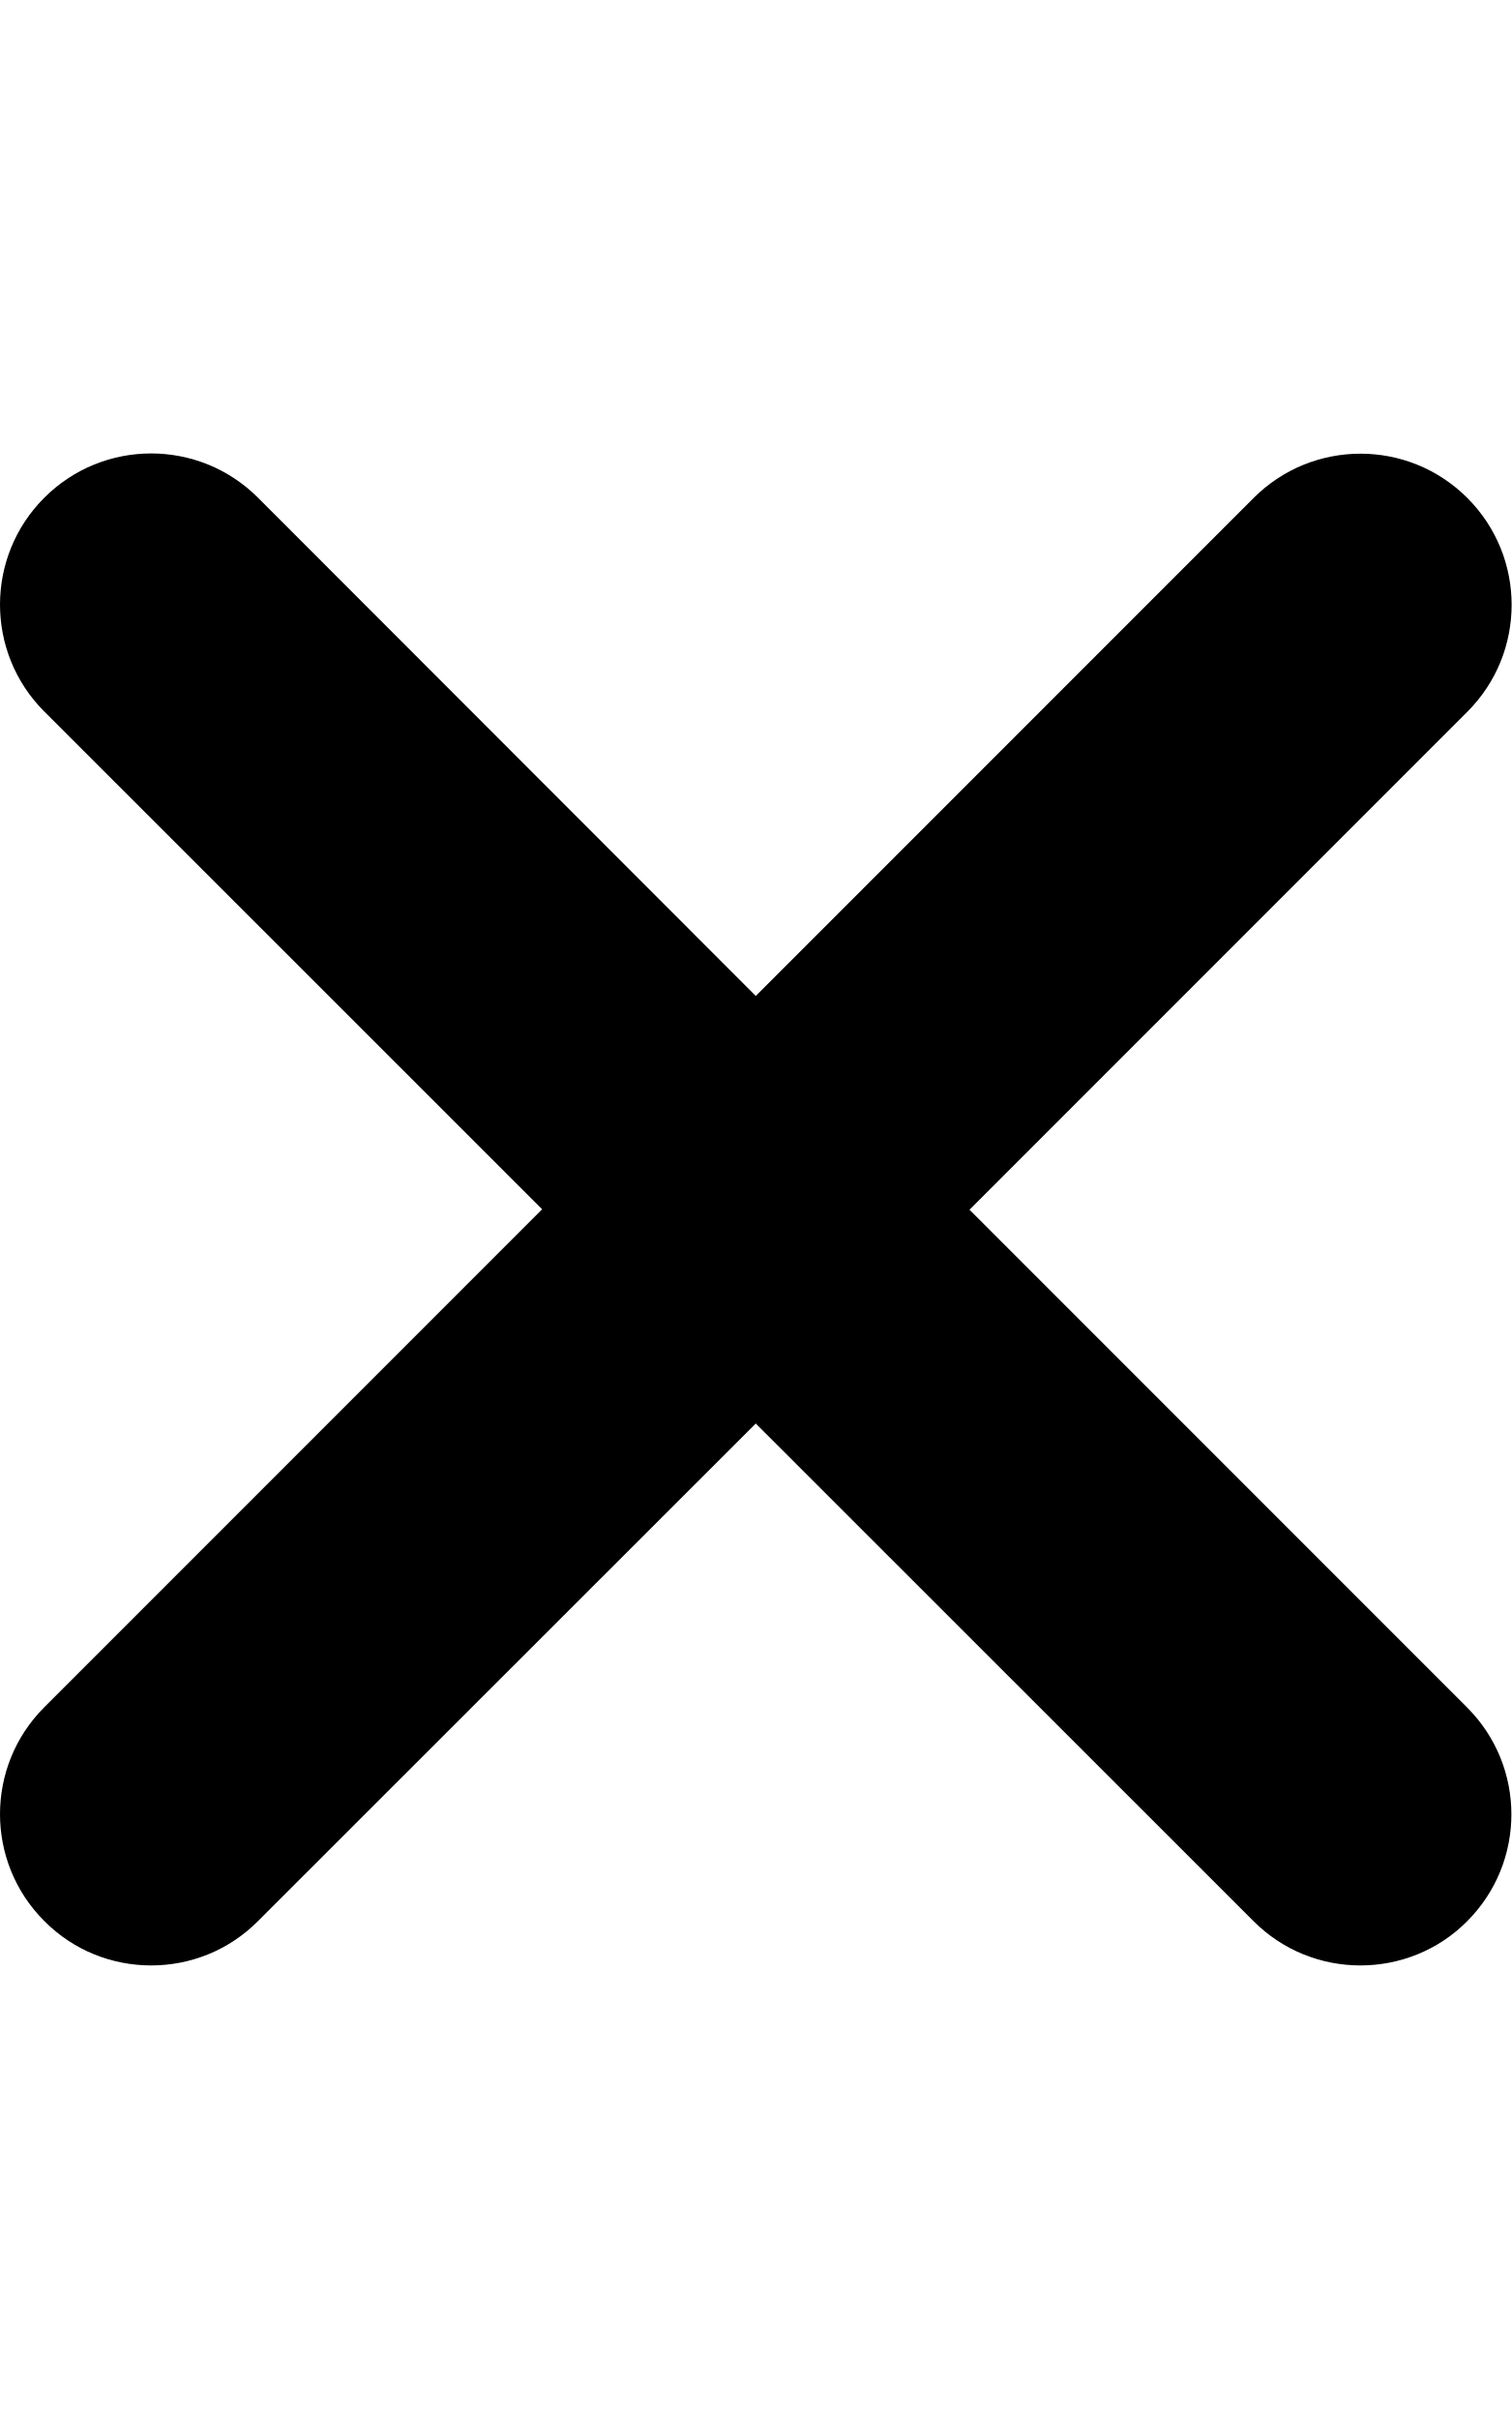
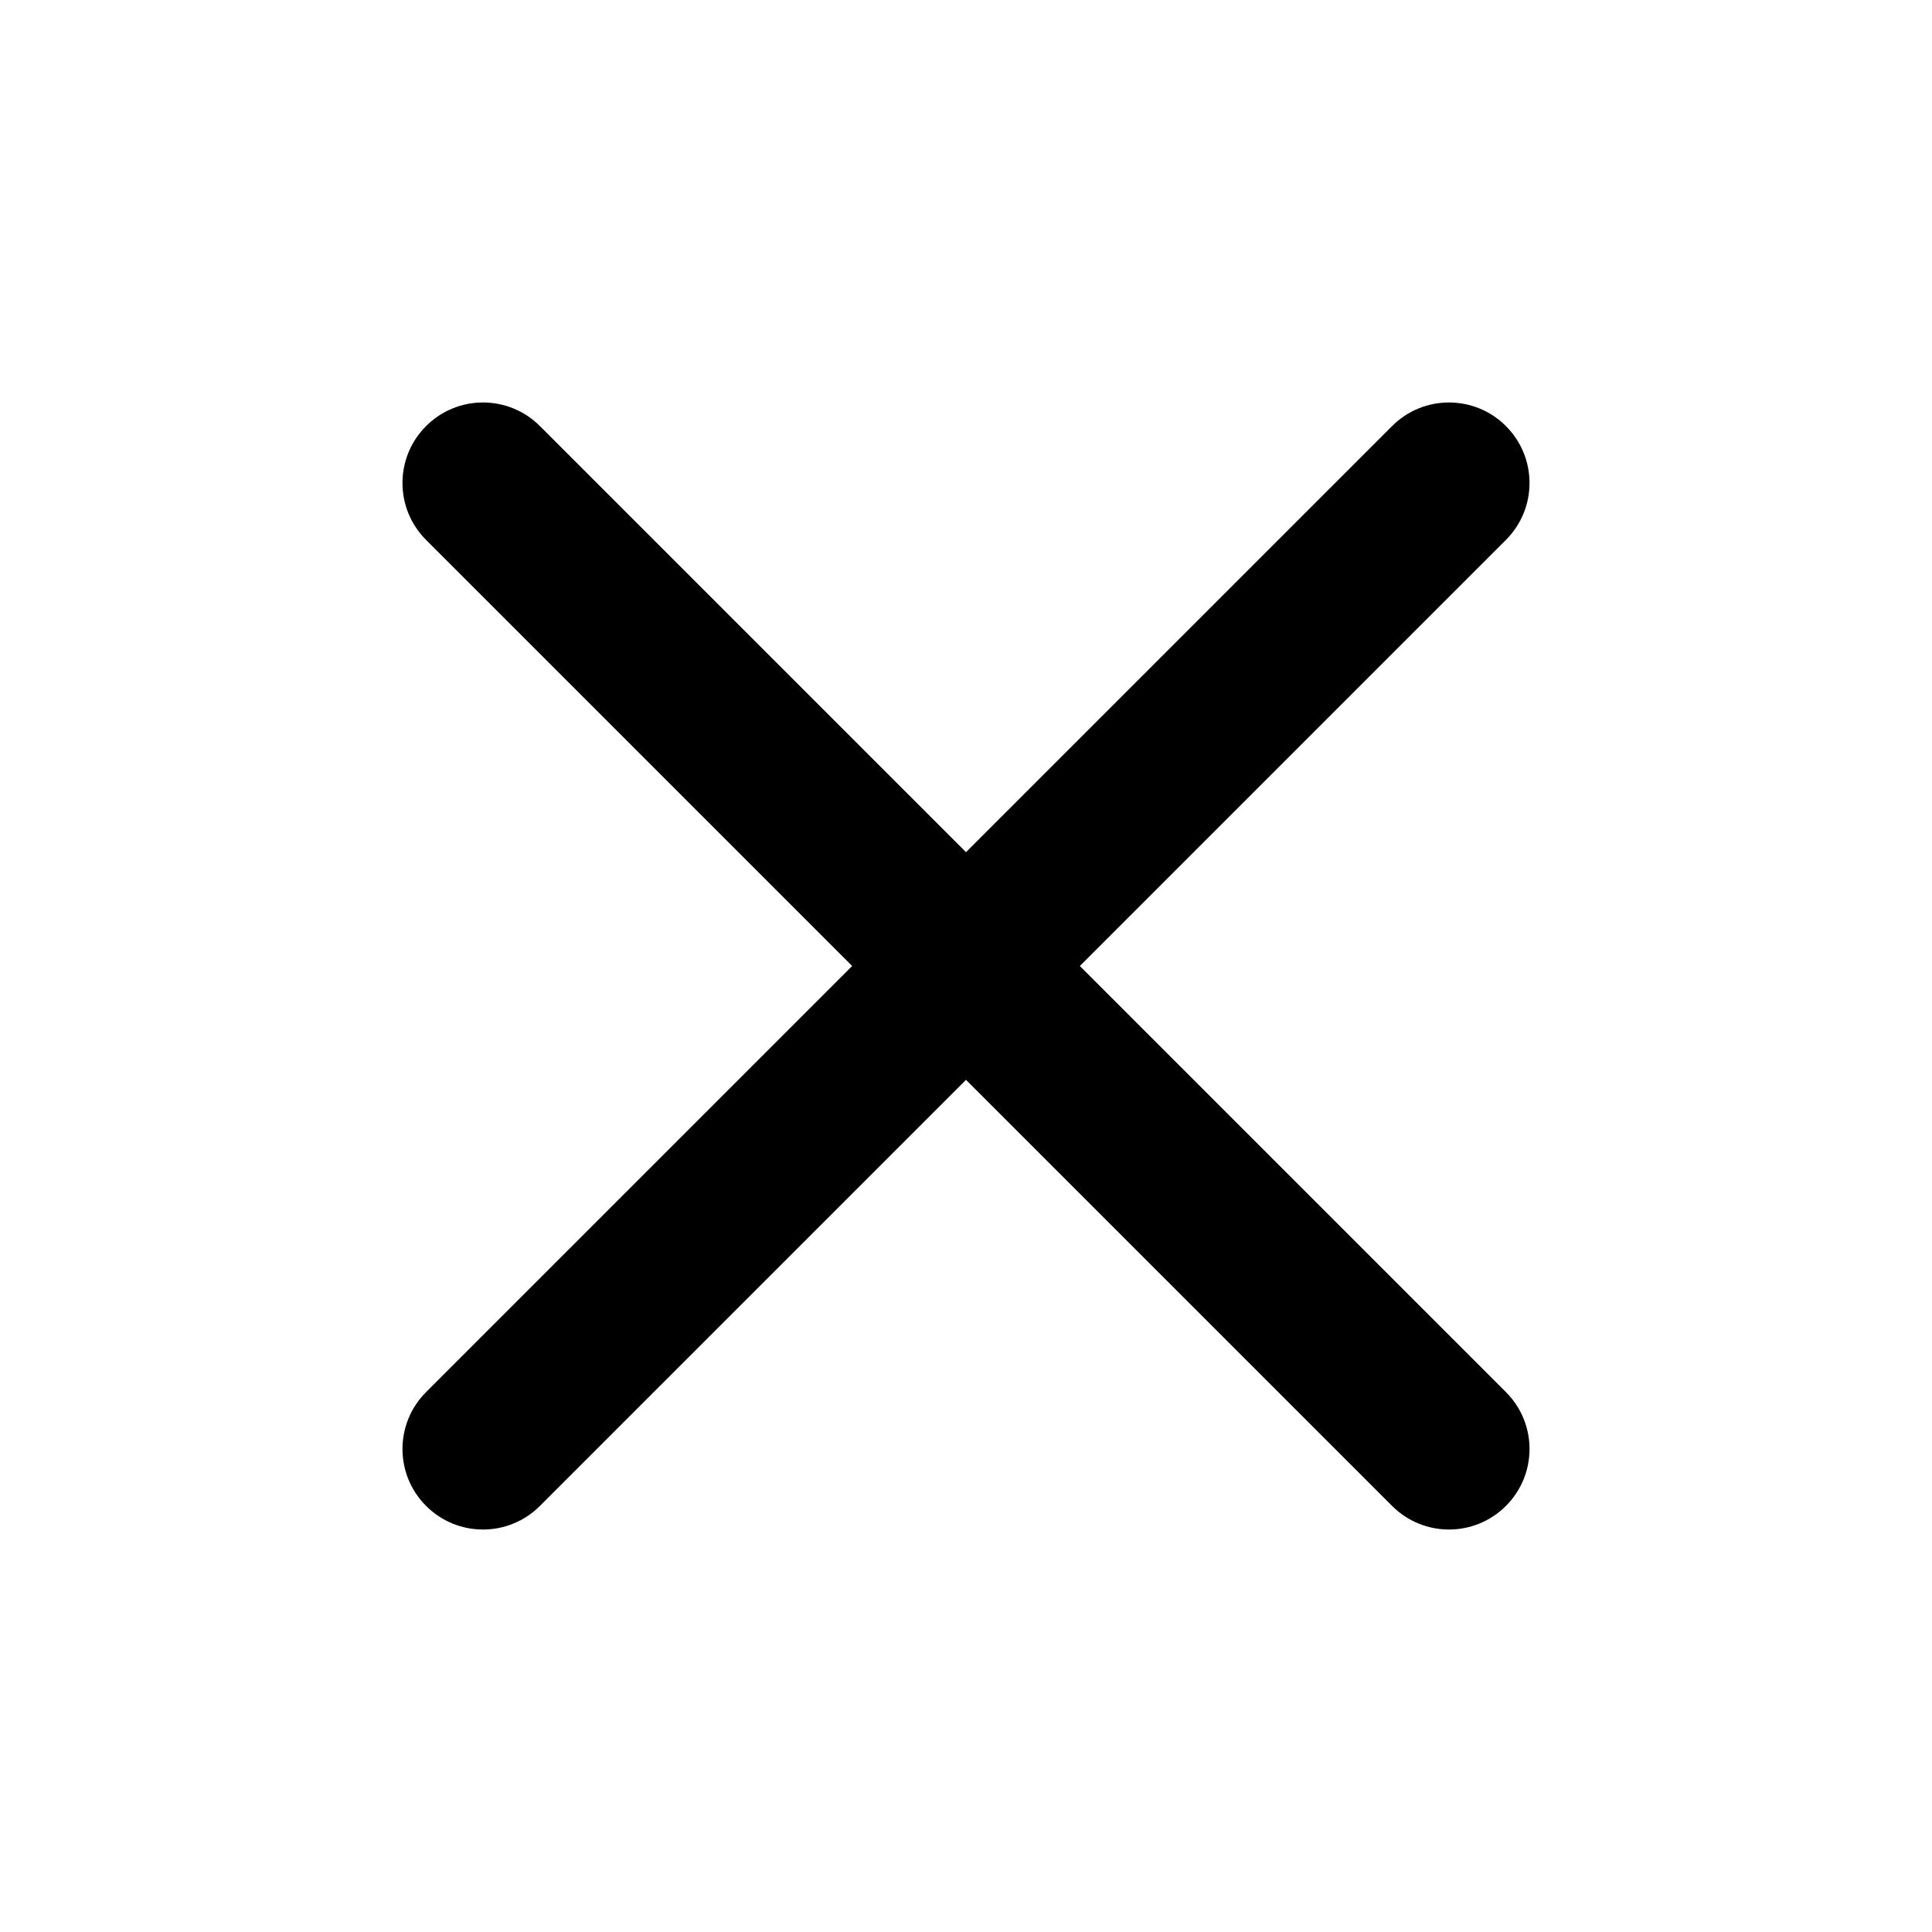
- <svg xmlns="http://www.w3.org/2000/svg" viewBox="0 0 320 512">
-   <path d="M310.6 361.4c12.5 12.5 12.5 32.75 0 45.25C304.4 412.9 296.2 416 288 416s-16.38-3.125-22.62-9.375L160 301.3L54.63 406.6C48.38 412.9 40.19 416 32 416S15.63 412.9 9.375 406.6c-12.5-12.5-12.5-32.75 0-45.25l105.4-105.4L9.375 150.6c-12.5-12.5-12.5-32.75 0-45.25s32.75-12.5 45.25 0L160 210.8l105.4-105.4c12.5-12.5 32.75-12.5 45.25 0s12.5 32.75 0 45.25l-105.4 105.4L310.6 361.4z" />
+ <svg xmlns="http://www.w3.org/2000/svg" role="presentation" focusable="false" viewBox="0 0 24 24">
+   <path fill-rule="evenodd" clip-rule="evenodd" d="M10.586 12L5.293 6.707C4.902 6.317 4.902 5.683 5.293 5.293C5.683 4.902 6.317 4.902 6.707 5.293L12 10.586L17.293 5.293C17.683 4.902 18.317 4.902 18.707 5.293C19.098 5.683 19.098 6.317 18.707 6.707L13.414 12L18.707 17.293C19.098 17.683 19.098 18.317 18.707 18.707C18.317 19.098 17.683 19.098 17.293 18.707L12 13.414L6.707 18.707C6.317 19.098 5.683 19.098 5.293 18.707C4.902 18.317 4.902 17.683 5.293 17.293L10.586 12Z" fill="currentColor" />
</svg>
